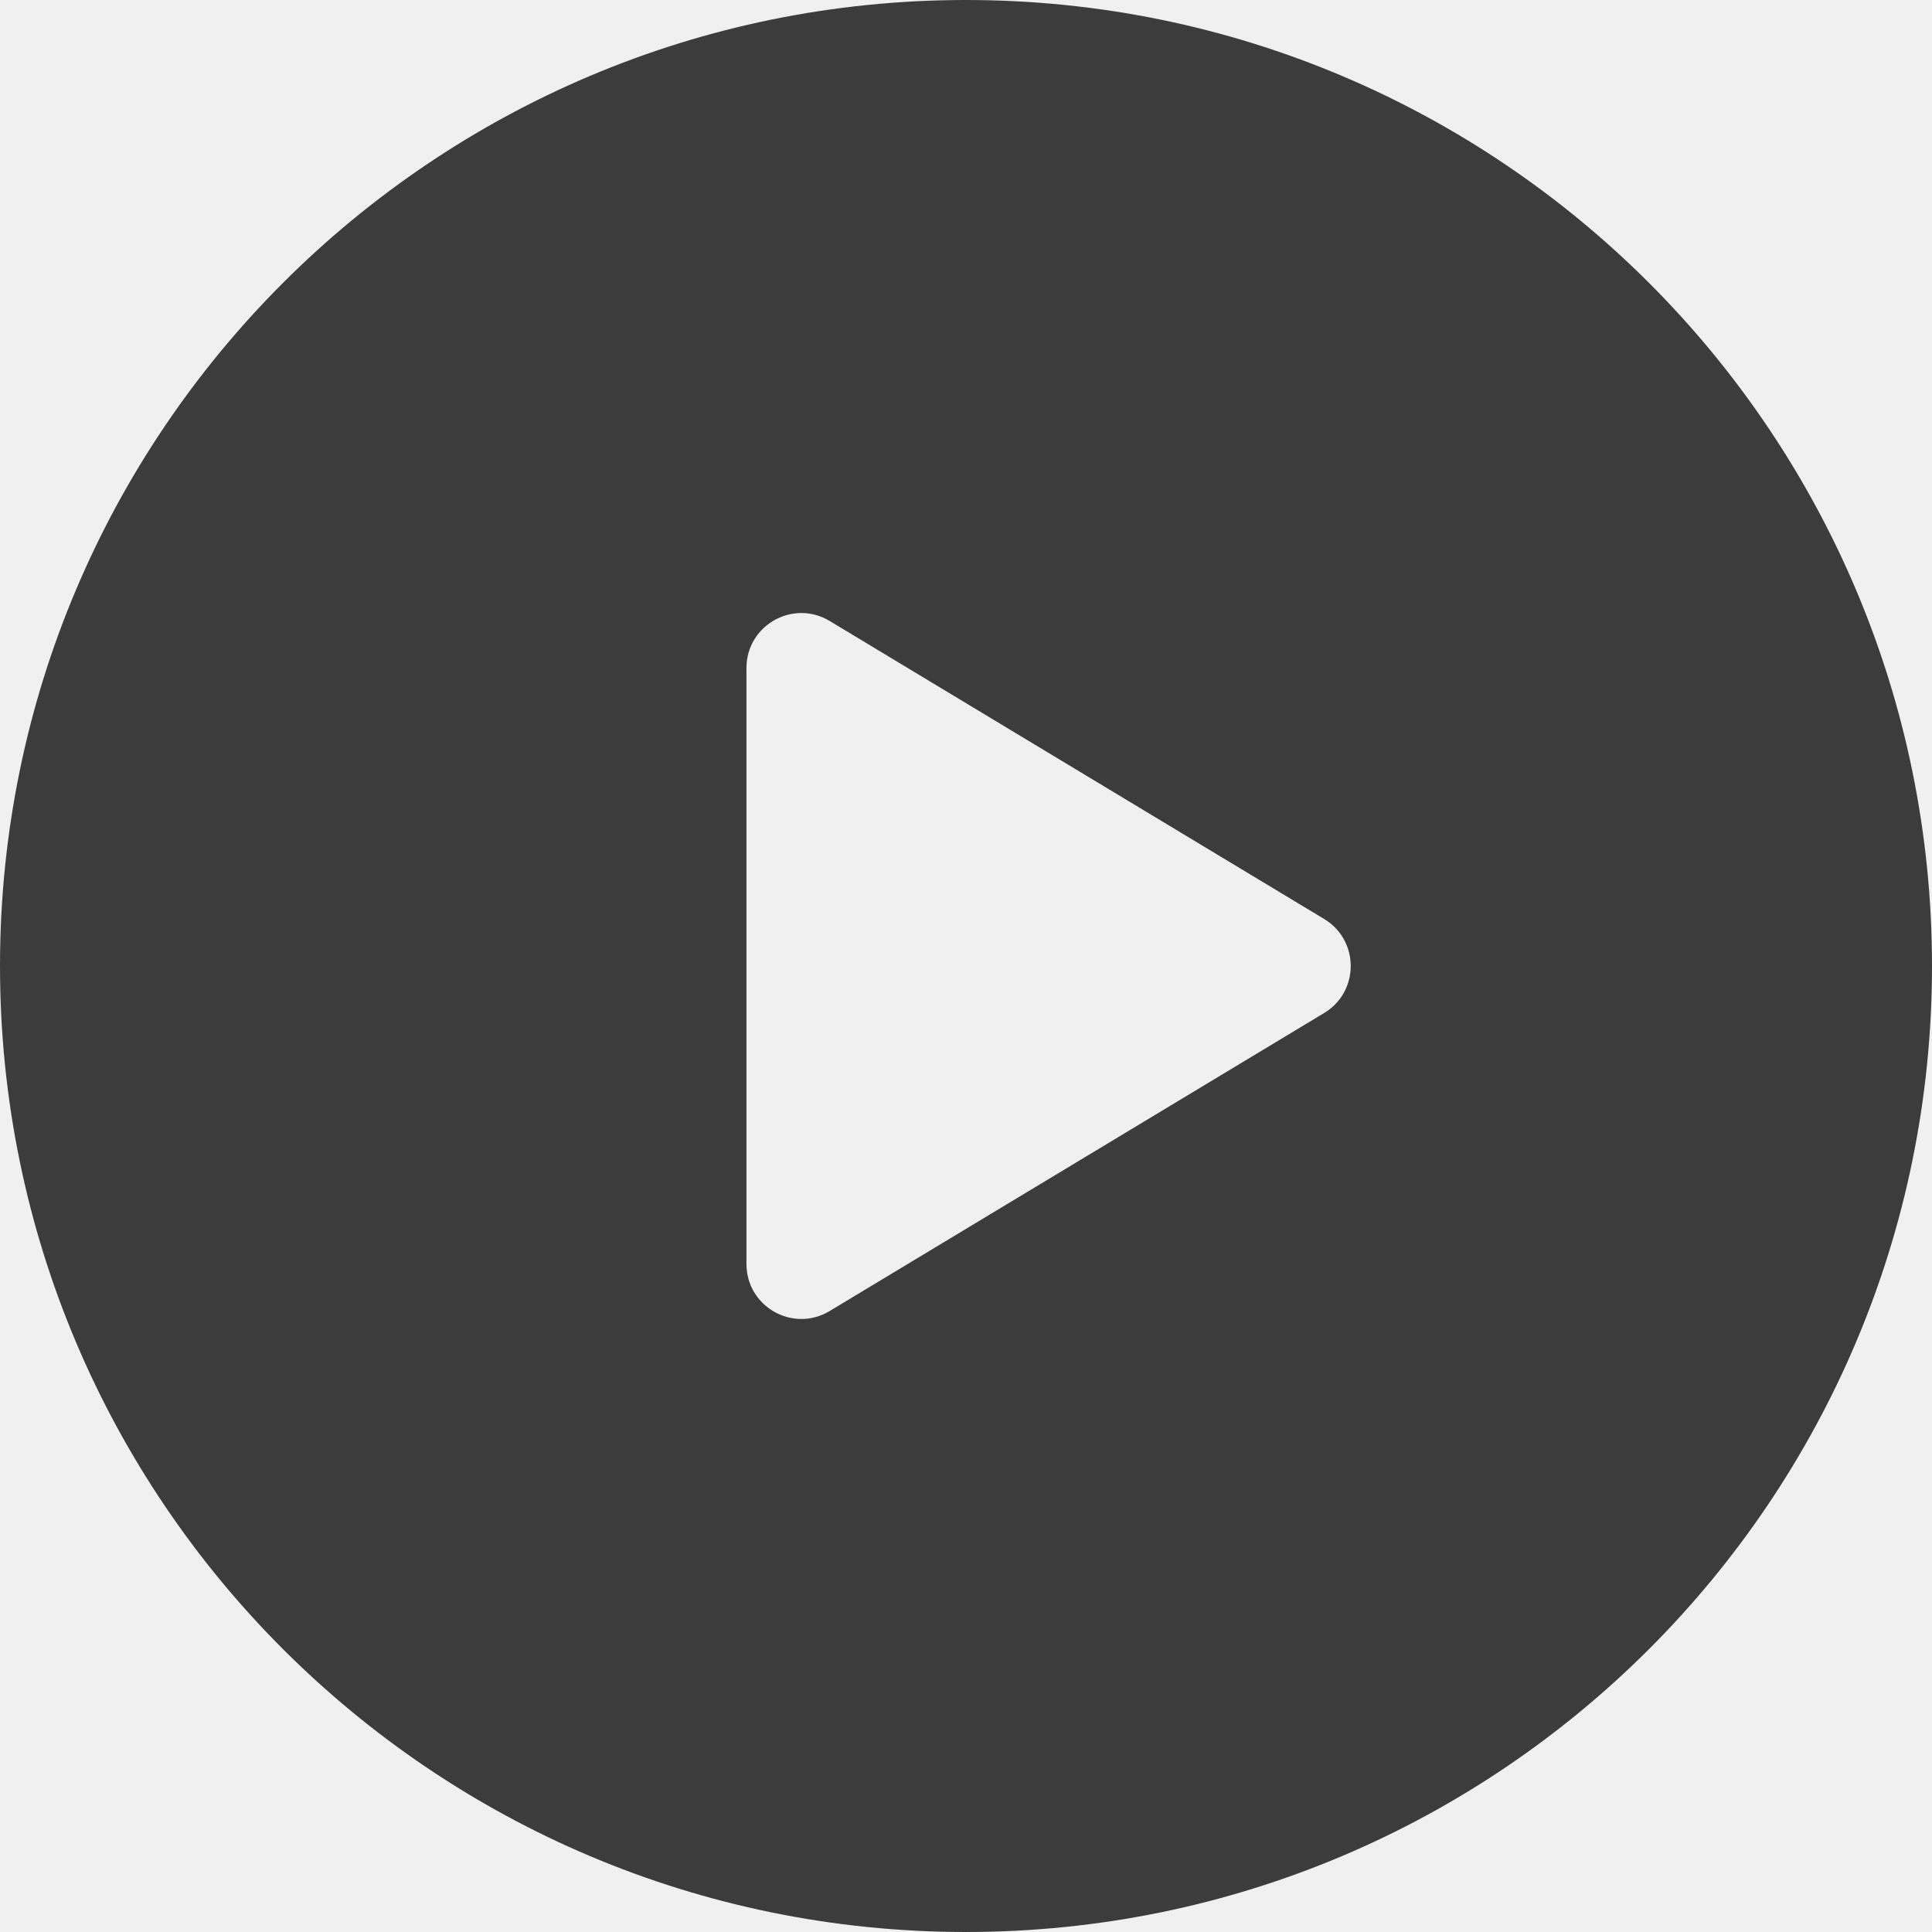
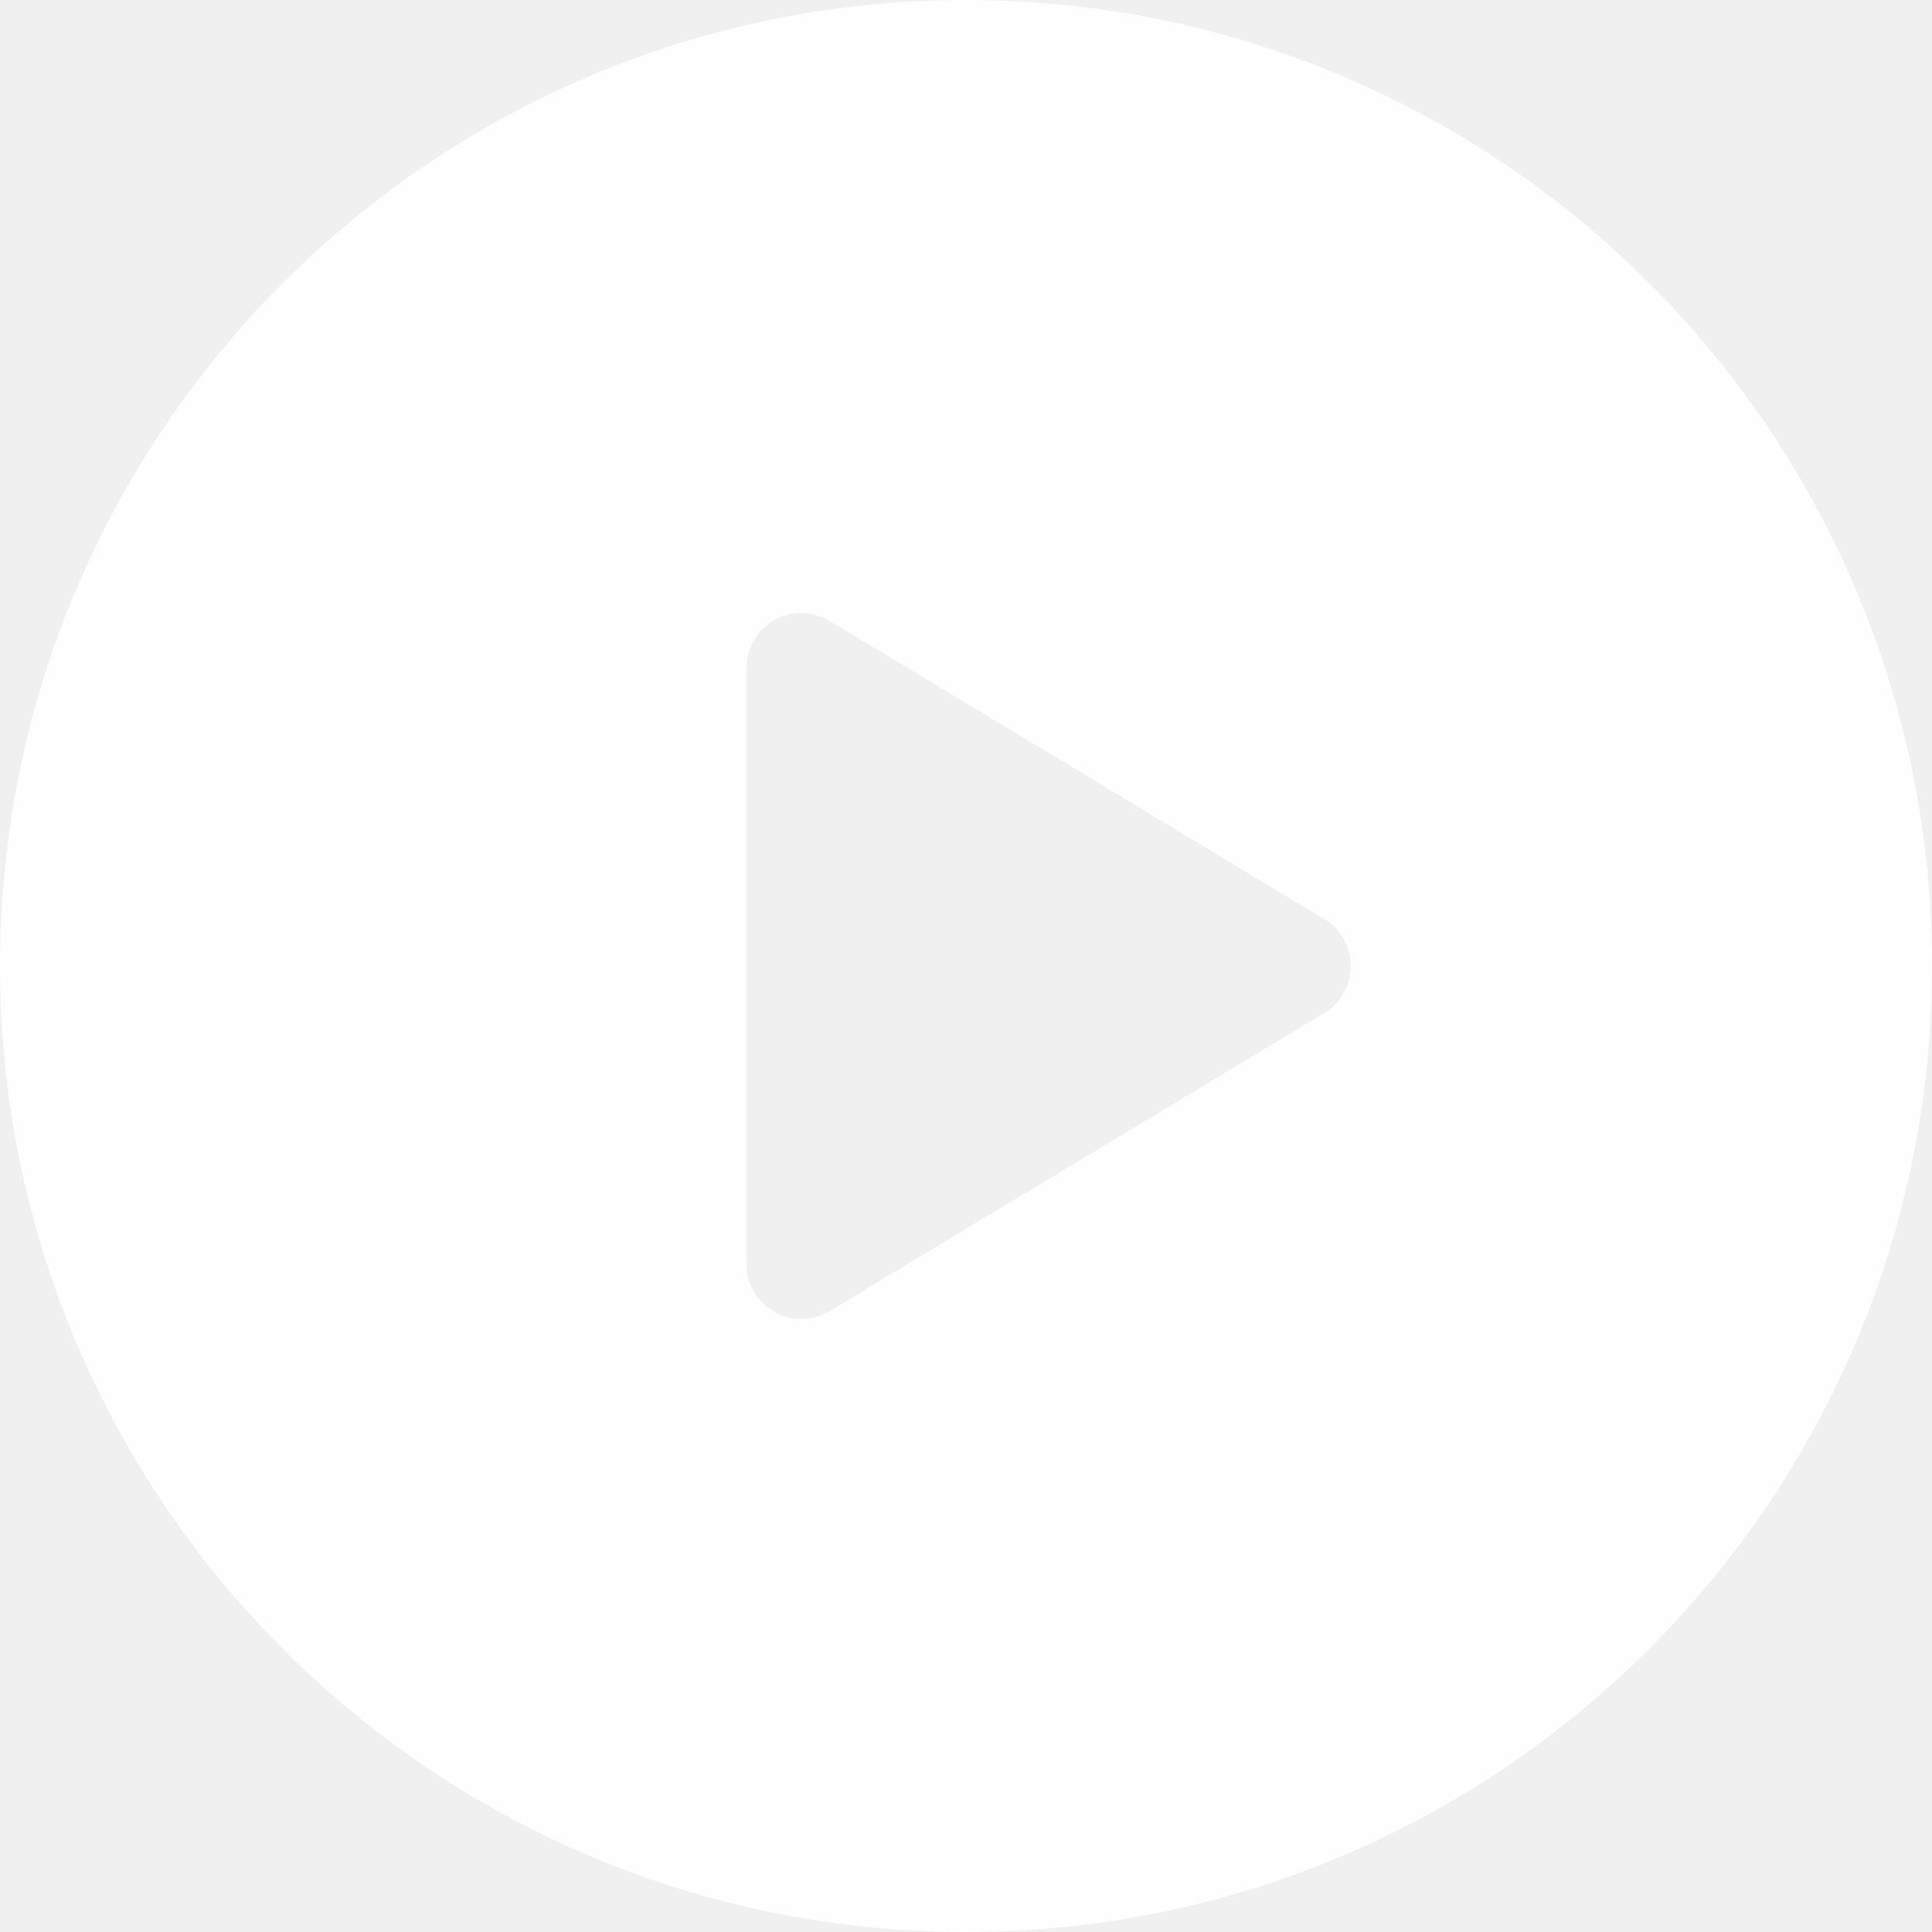
<svg xmlns="http://www.w3.org/2000/svg" width="60" height="60" viewBox="0 0 60 60" fill="none">
-   <path fill-rule="evenodd" clip-rule="evenodd" d="M30 60C46.569 60 60 46.569 60 30C60 13.431 46.569 0 30 0C13.431 0 0 13.431 0 30C0 46.569 13.431 60 30 60ZM23.182 20.745C23.182 19.418 24.63 18.6 25.766 19.285L41.123 28.54C42.223 29.203 42.223 30.797 41.123 31.46L25.766 40.715C24.63 41.4 23.182 40.582 23.182 39.255V20.745Z" fill="black" fill-opacity="0.75" />
+   <path fill-rule="evenodd" clip-rule="evenodd" d="M30 60C46.569 60 60 46.569 60 30C60 13.431 46.569 0 30 0C13.431 0 0 13.431 0 30C0 46.569 13.431 60 30 60ZM23.182 20.745C23.182 19.418 24.63 18.6 25.766 19.285L41.123 28.54C42.223 29.203 42.223 30.797 41.123 31.46L25.766 40.715C24.63 41.4 23.182 40.582 23.182 39.255V20.745Z" fill="white" fill-opacity="0.9" />
</svg>
